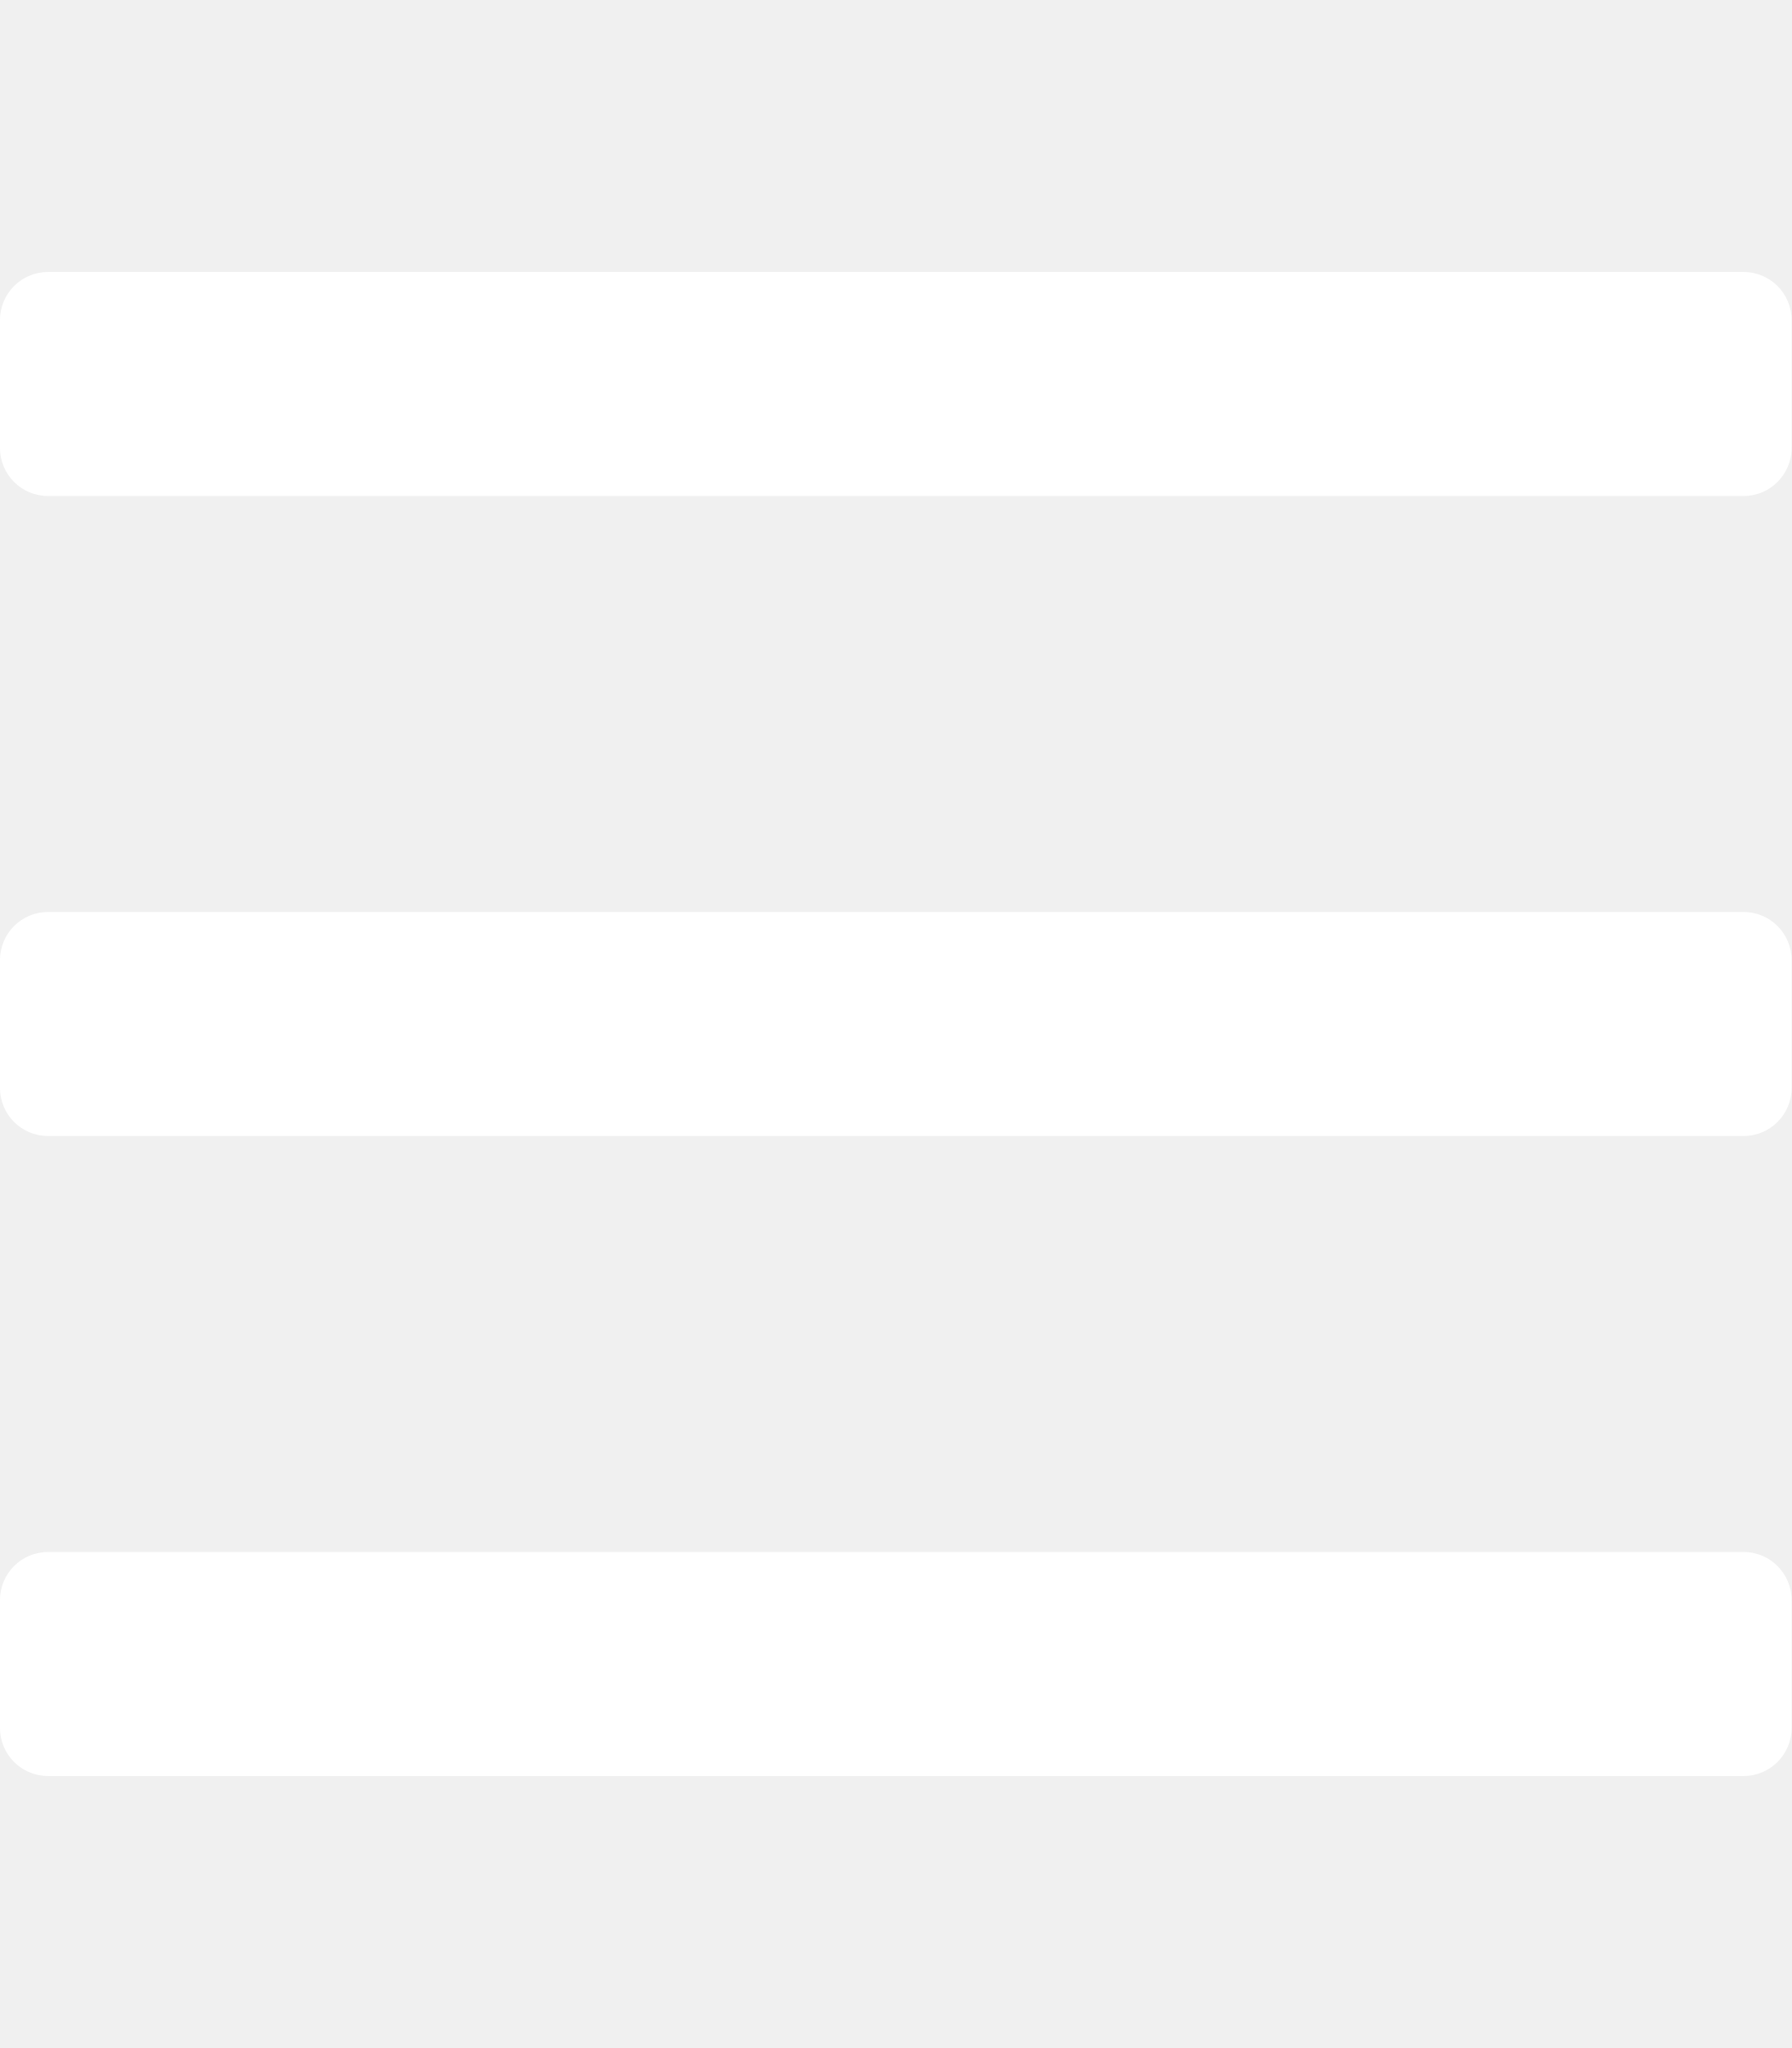
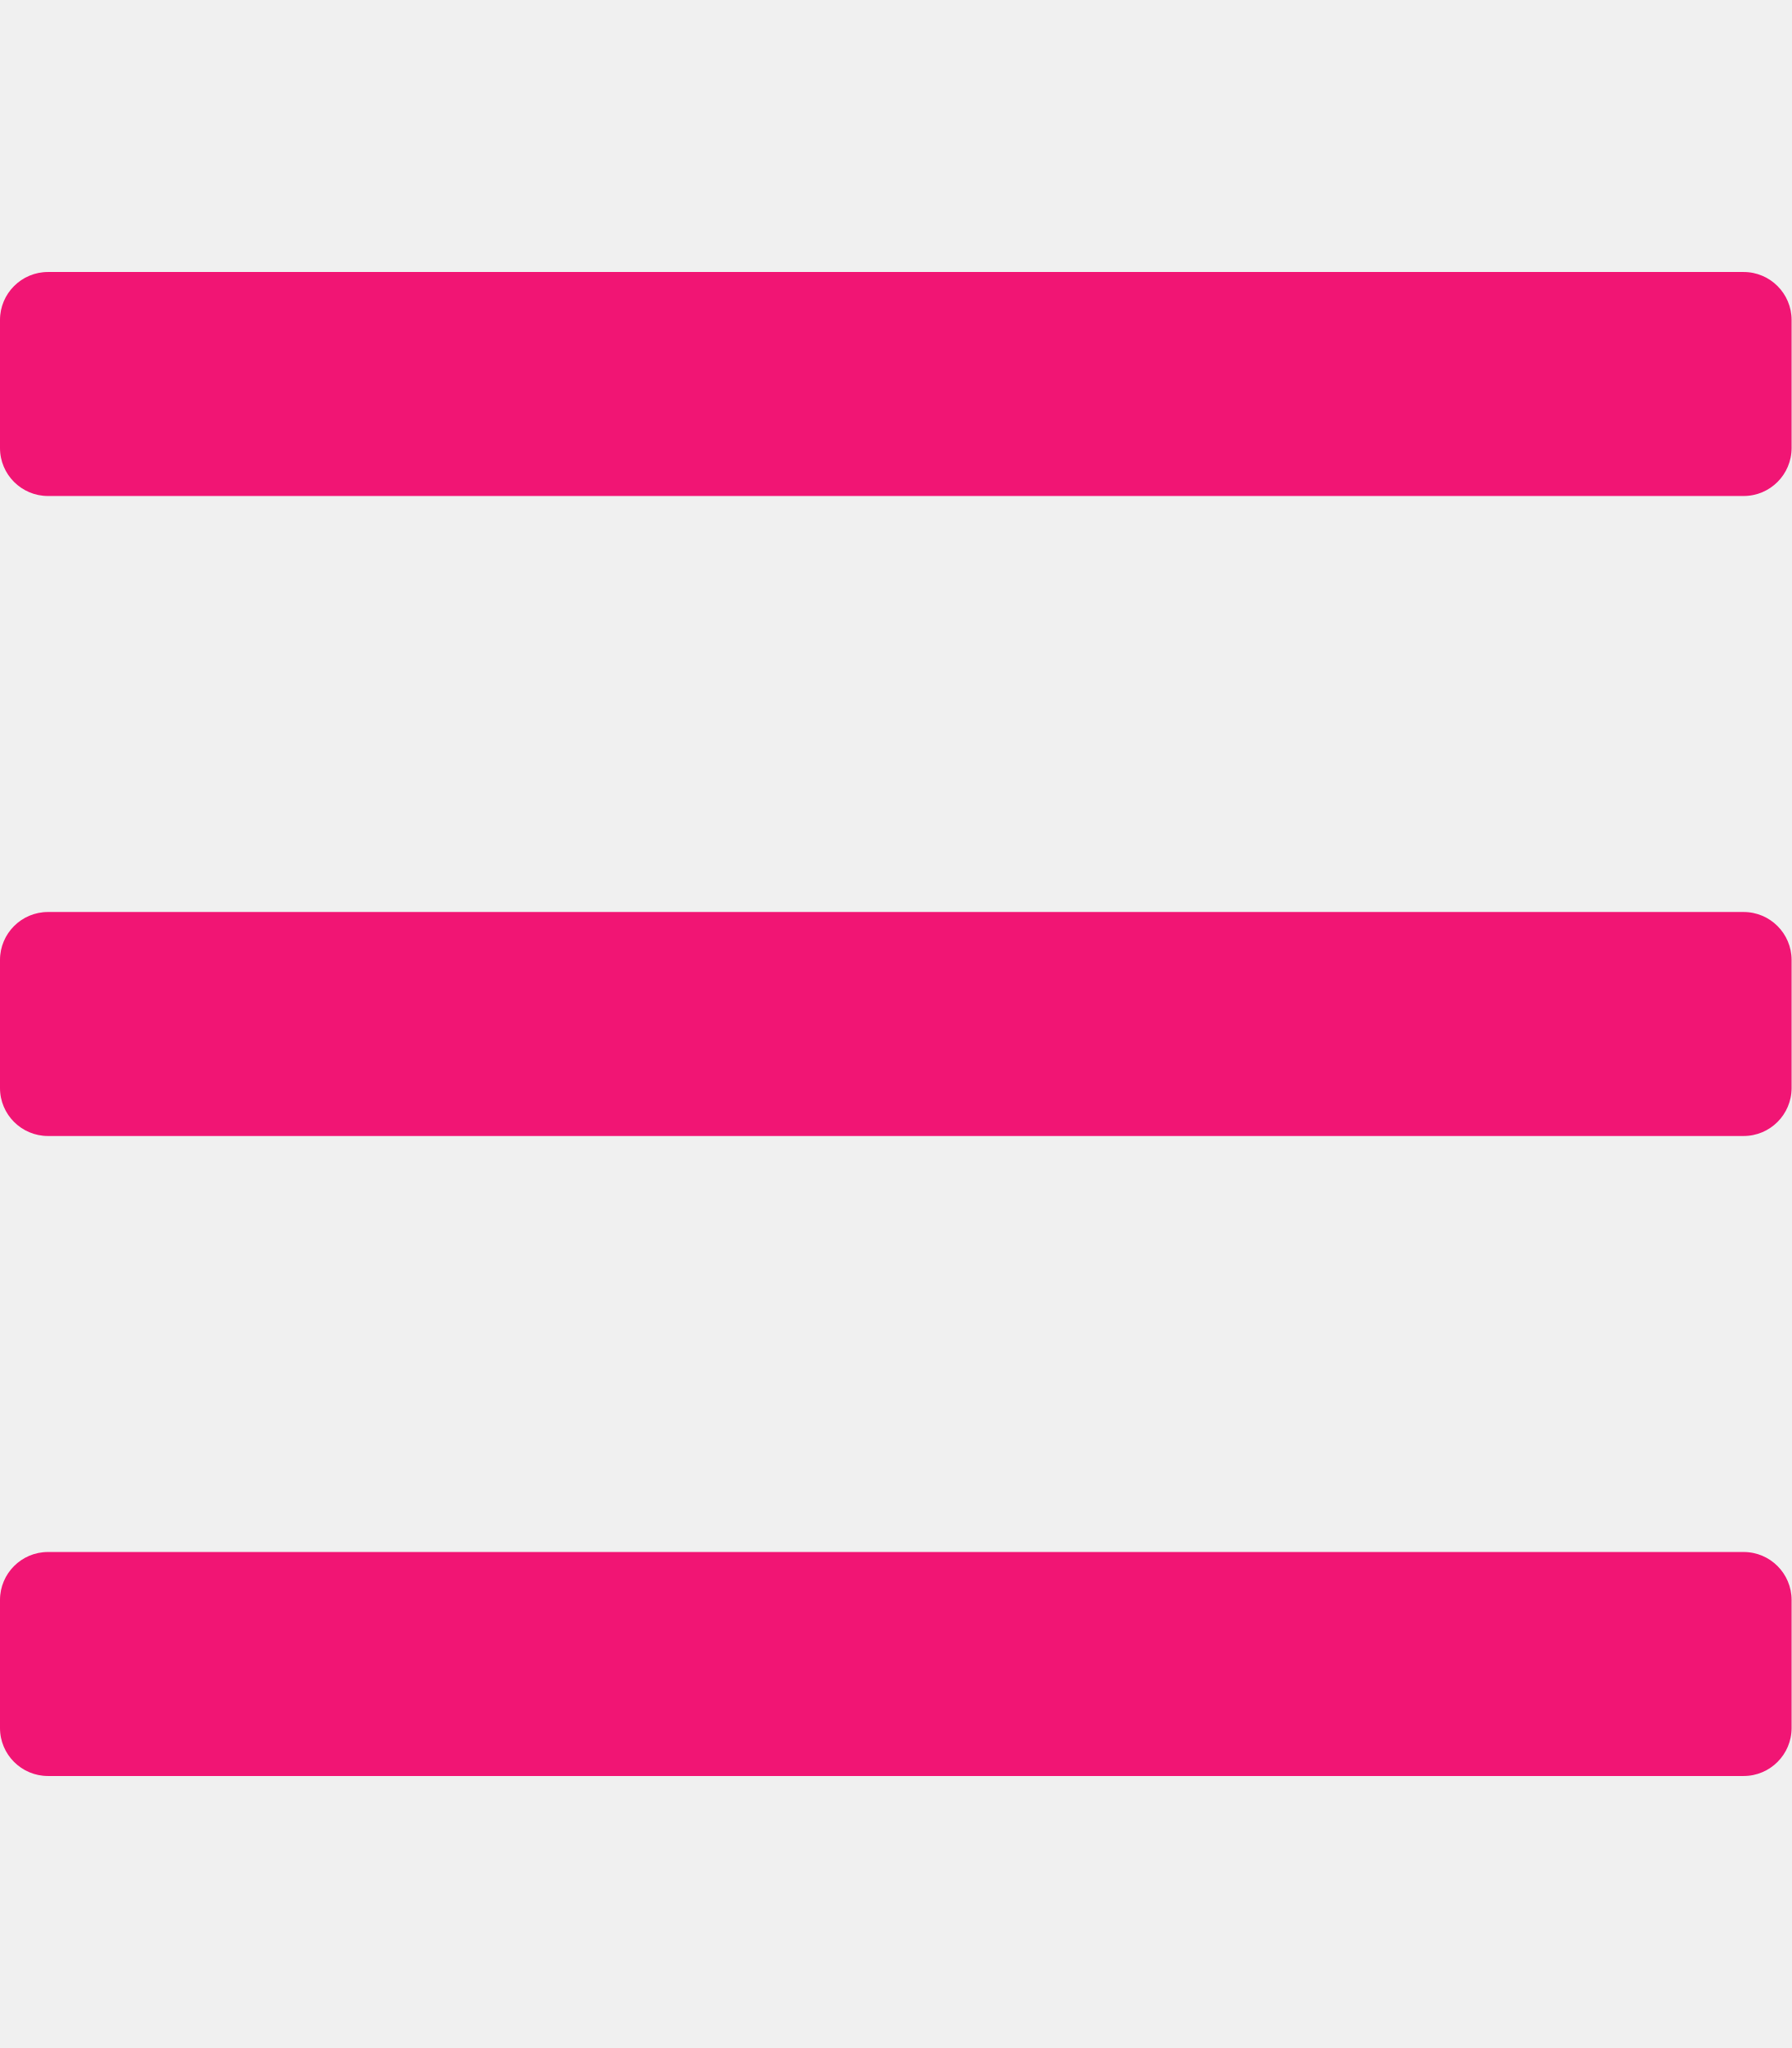
<svg xmlns="http://www.w3.org/2000/svg" viewBox="0 0 448 512">
-   <path fill="#fff" d="M436 124H12c-6.627 0-12-5.373-12-12V80c0-6.627 5.373-12 12-12h424c6.627 0 12 5.373 12 12v32c0 6.627-5.373 12-12 12zm0 160H12c-6.627 0-12-5.373-12-12v-32c0-6.627 5.373-12 12-12h424c6.627 0 12 5.373 12 12v32c0 6.627-5.373 12-12 12zm0 160H12c-6.627 0-12-5.373-12-12v-32c0-6.627 5.373-12 12-12h424c6.627 0 12 5.373 12 12v32c0 6.627-5.373 12-12 12z" />
+   <path fill="#F11574" d="M436 124H12c-6.627 0-12-5.373-12-12V80c0-6.627 5.373-12 12-12h424c6.627 0 12 5.373 12 12v32c0 6.627-5.373 12-12 12zm0 160H12c-6.627 0-12-5.373-12-12v-32c0-6.627 5.373-12 12-12h424c6.627 0 12 5.373 12 12v32c0 6.627-5.373 12-12 12zm0 160H12c-6.627 0-12-5.373-12-12v-32c0-6.627 5.373-12 12-12h424c6.627 0 12 5.373 12 12v32c0 6.627-5.373 12-12 12z" />
</svg>
